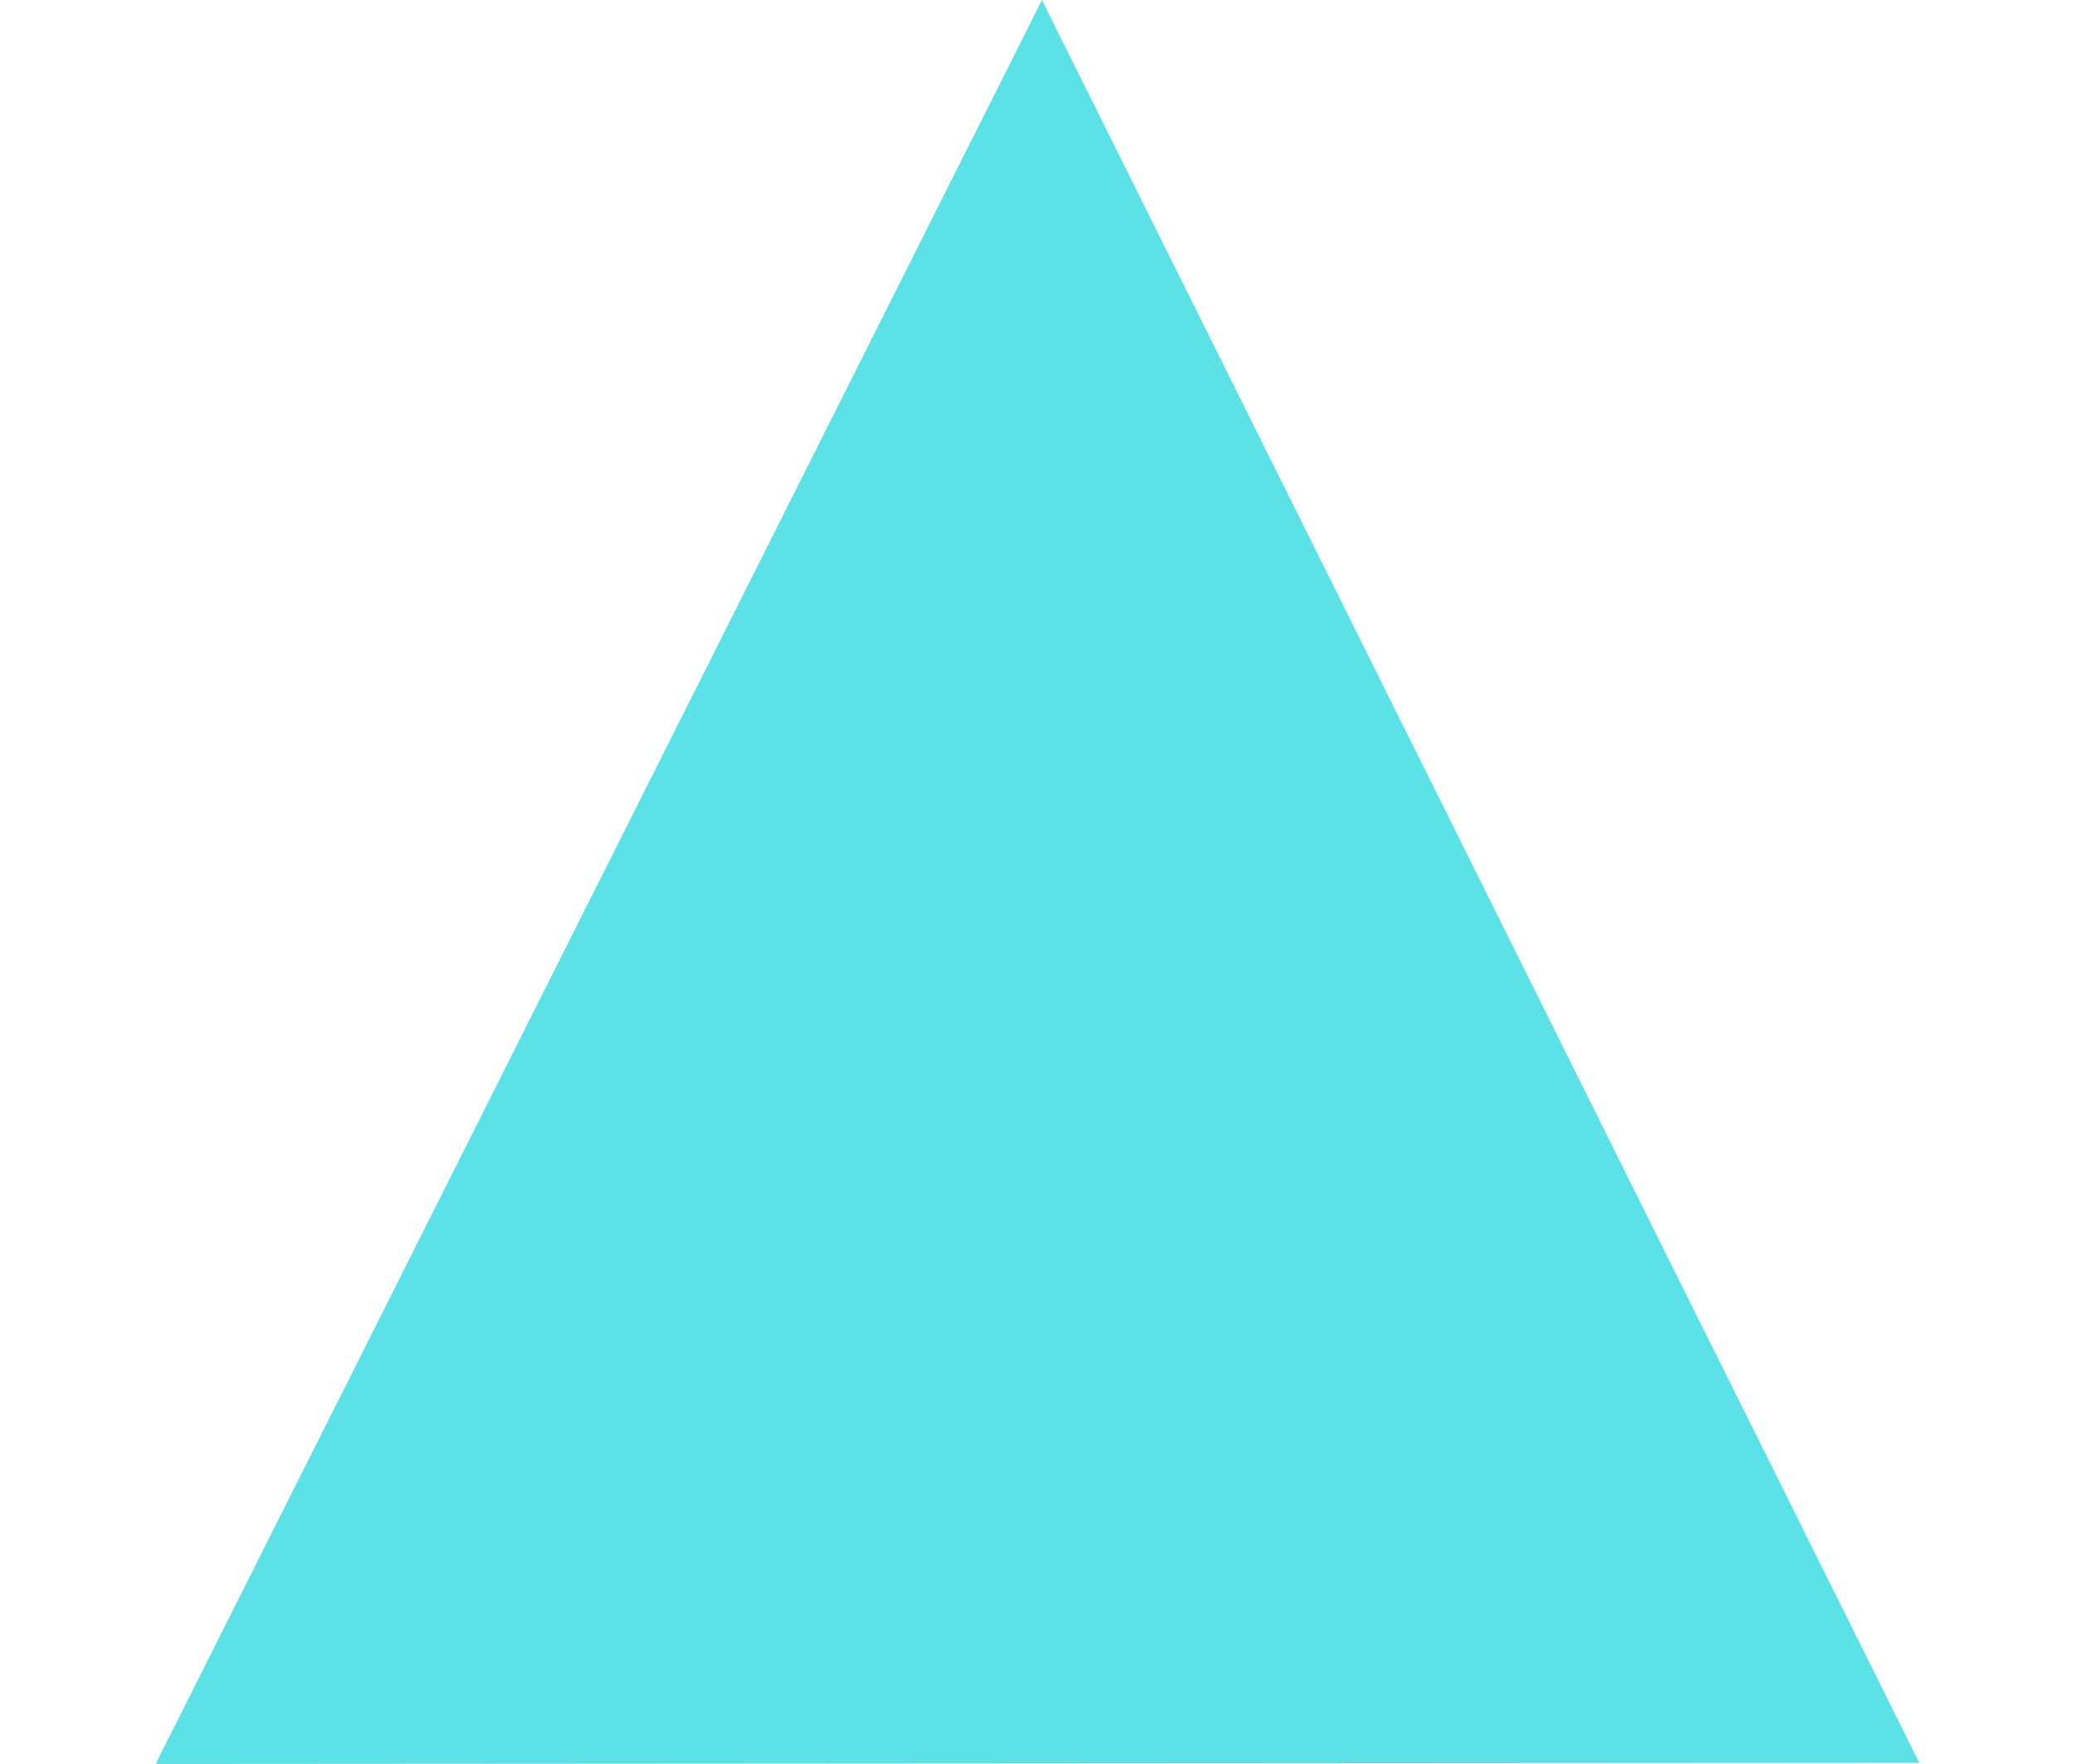
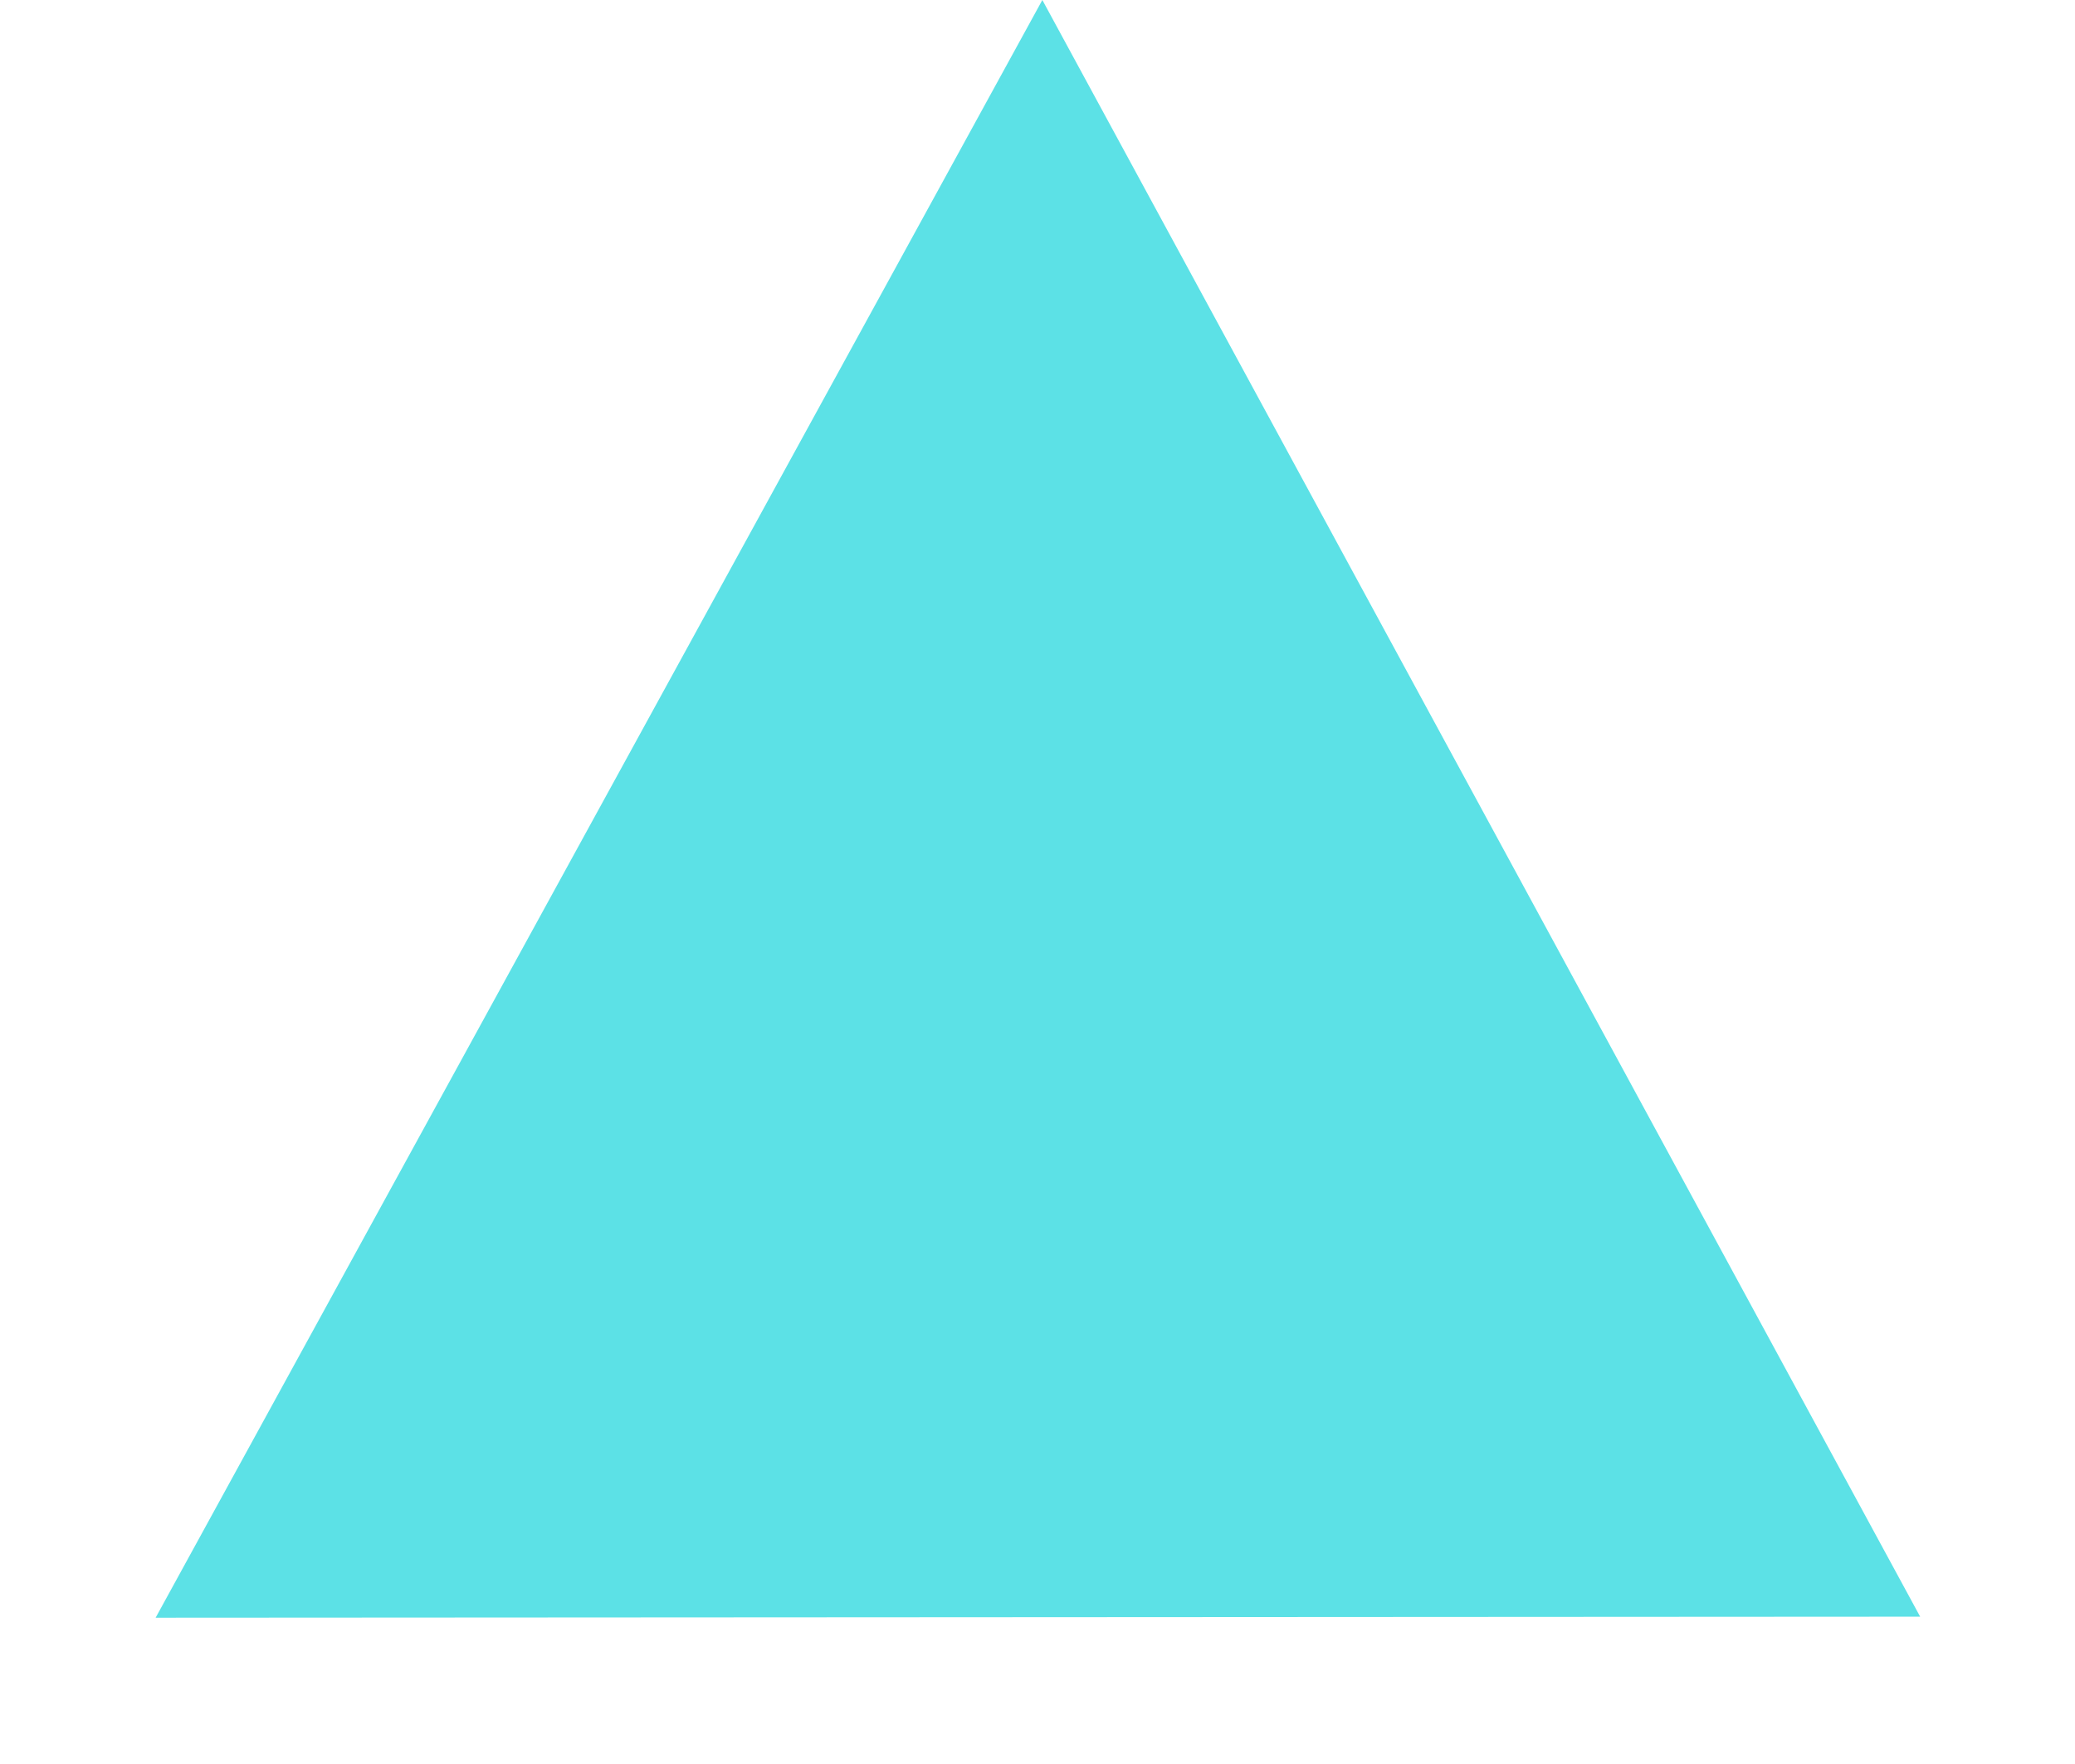
<svg xmlns="http://www.w3.org/2000/svg" width="80" height="68" viewBox="0 0 21.167 17.992" version="1.1" id="svg5">
  <defs id="defs2" />
  <g id="layer1" transform="translate(-0.5066747,-0.00250405)">
-     <g id="g1" transform="matrix(0.7196667,0,0,0.7196667,1.729538,7.0177906e-4)">
+     <g id="g1" transform="matrix(0.72,0,0,0.66,1.729369,8.5120029e-4)">
      <path style="display:inline;fill:#5ce1e6;fill-opacity:1;stroke-width:0.265" id="path1" d="M 21.766,132.138 10.668,84.786 -0.429,37.435 46.127,51.5 92.684,65.565 57.225,98.851 Z" transform="matrix(0.1868763,0.2029353,-0.1764553,0.2164218,19.75551,-8.012125)" />
    </g>
  </g>
</svg>
